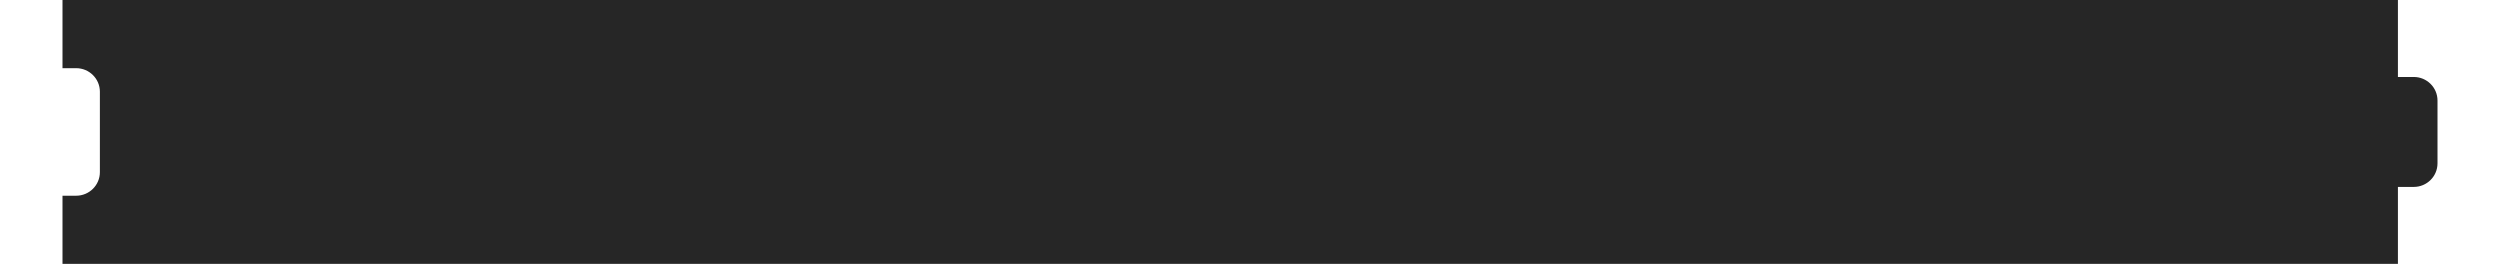
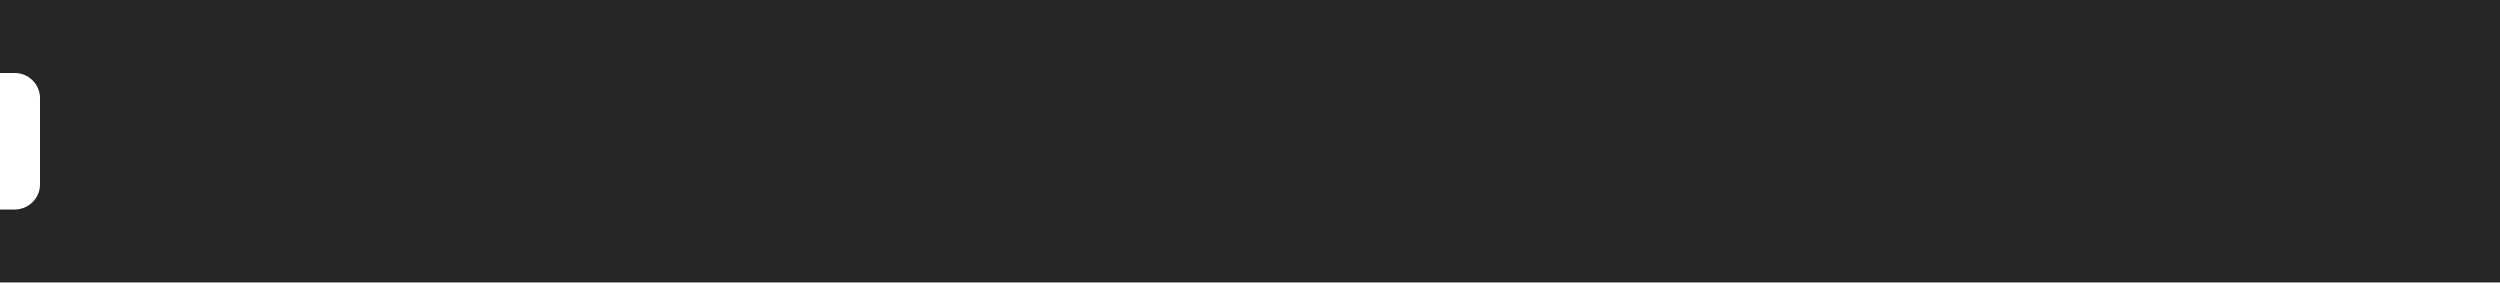
- <svg xmlns="http://www.w3.org/2000/svg" width="540" height="57" viewBox="0 0 540 60" fill="none">
-   <path fill-rule="evenodd" clip-rule="evenodd" d="M0 0H531V17.5H534.6C537.582 17.5 540 19.898 540 22.857V37.143C540 40.102 537.582 42.5 534.6 42.5H531V60H0V44.5H3.1C6.082 44.5 8.5 42.102 8.5 39.143V20.857C8.5 17.898 6.082 15.5 3.1 15.5H0V0Z" fill="#262626" />
+ <svg xmlns="http://www.w3.org/2000/svg" width="531" height="60" viewBox="0 0 531 60" fill="none">
+   <path fill-rule="evenodd" clip-rule="evenodd" d="M531 0H0V15.5H3.1C6.082 15.5 8.5 17.898 8.5 20.857V39.143C8.5 42.101 6.082 44.5 3.1 44.5H0V60H531V0Z" fill="#262626" />
</svg>
